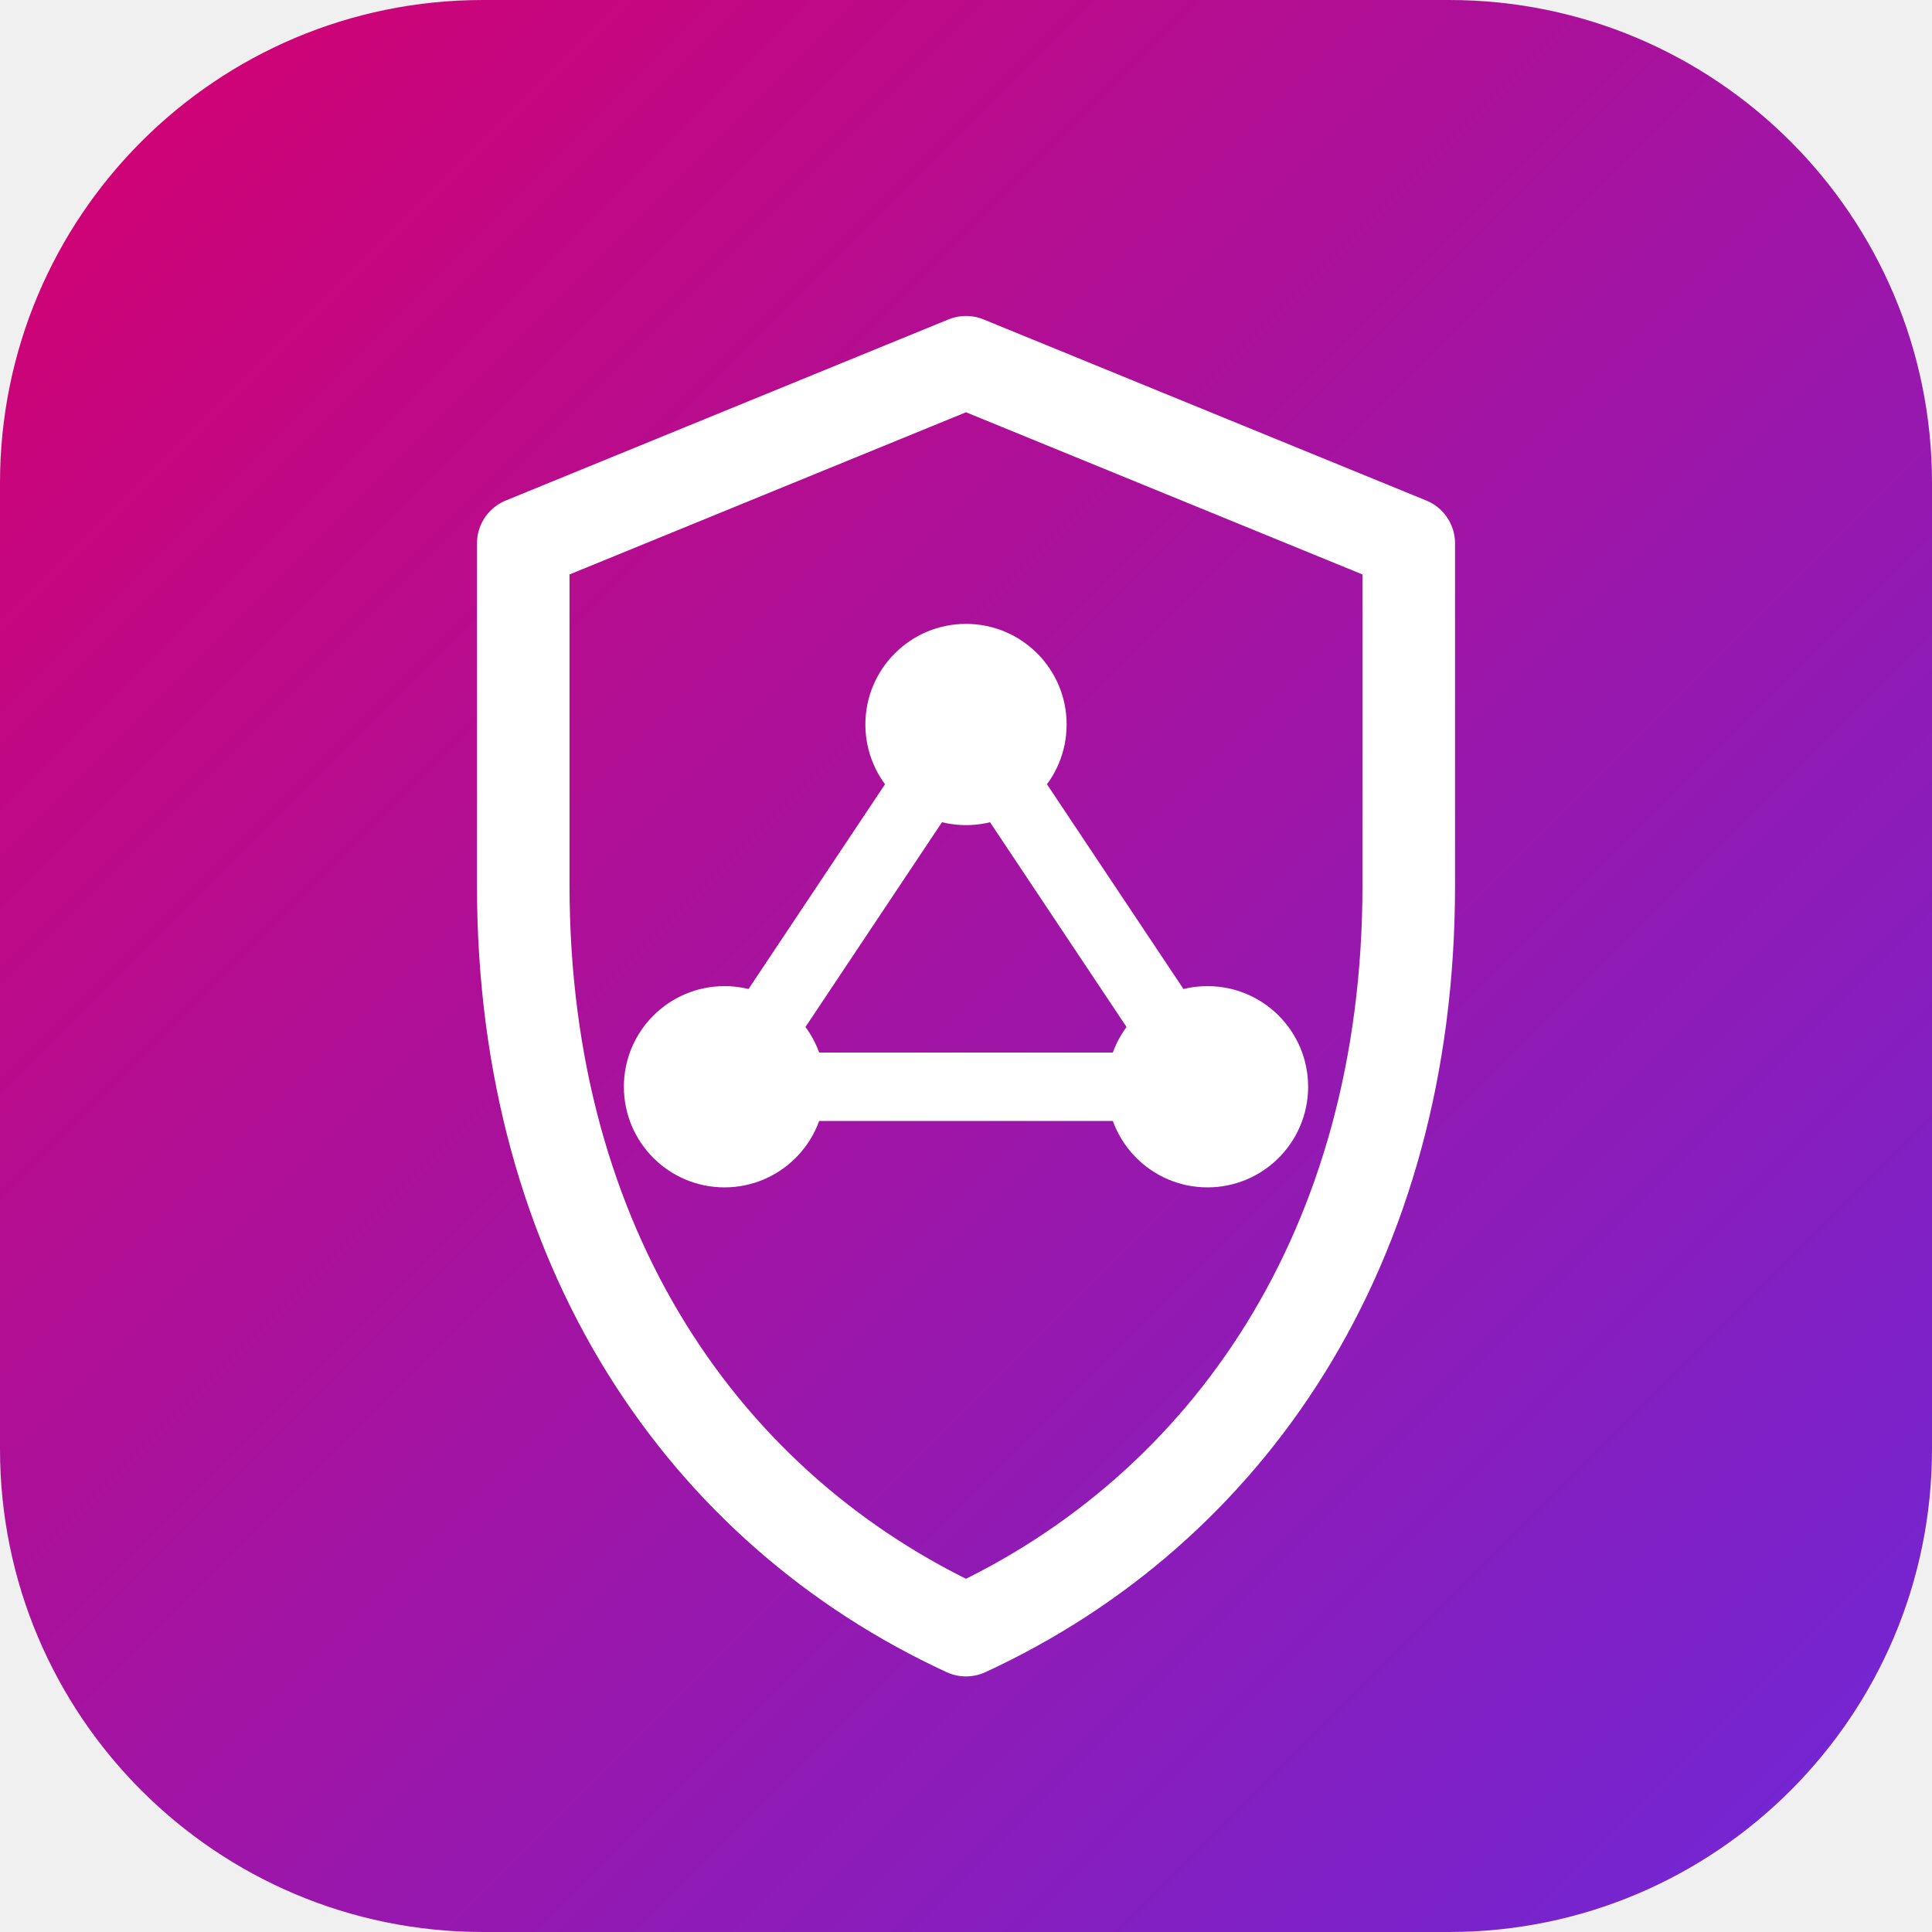
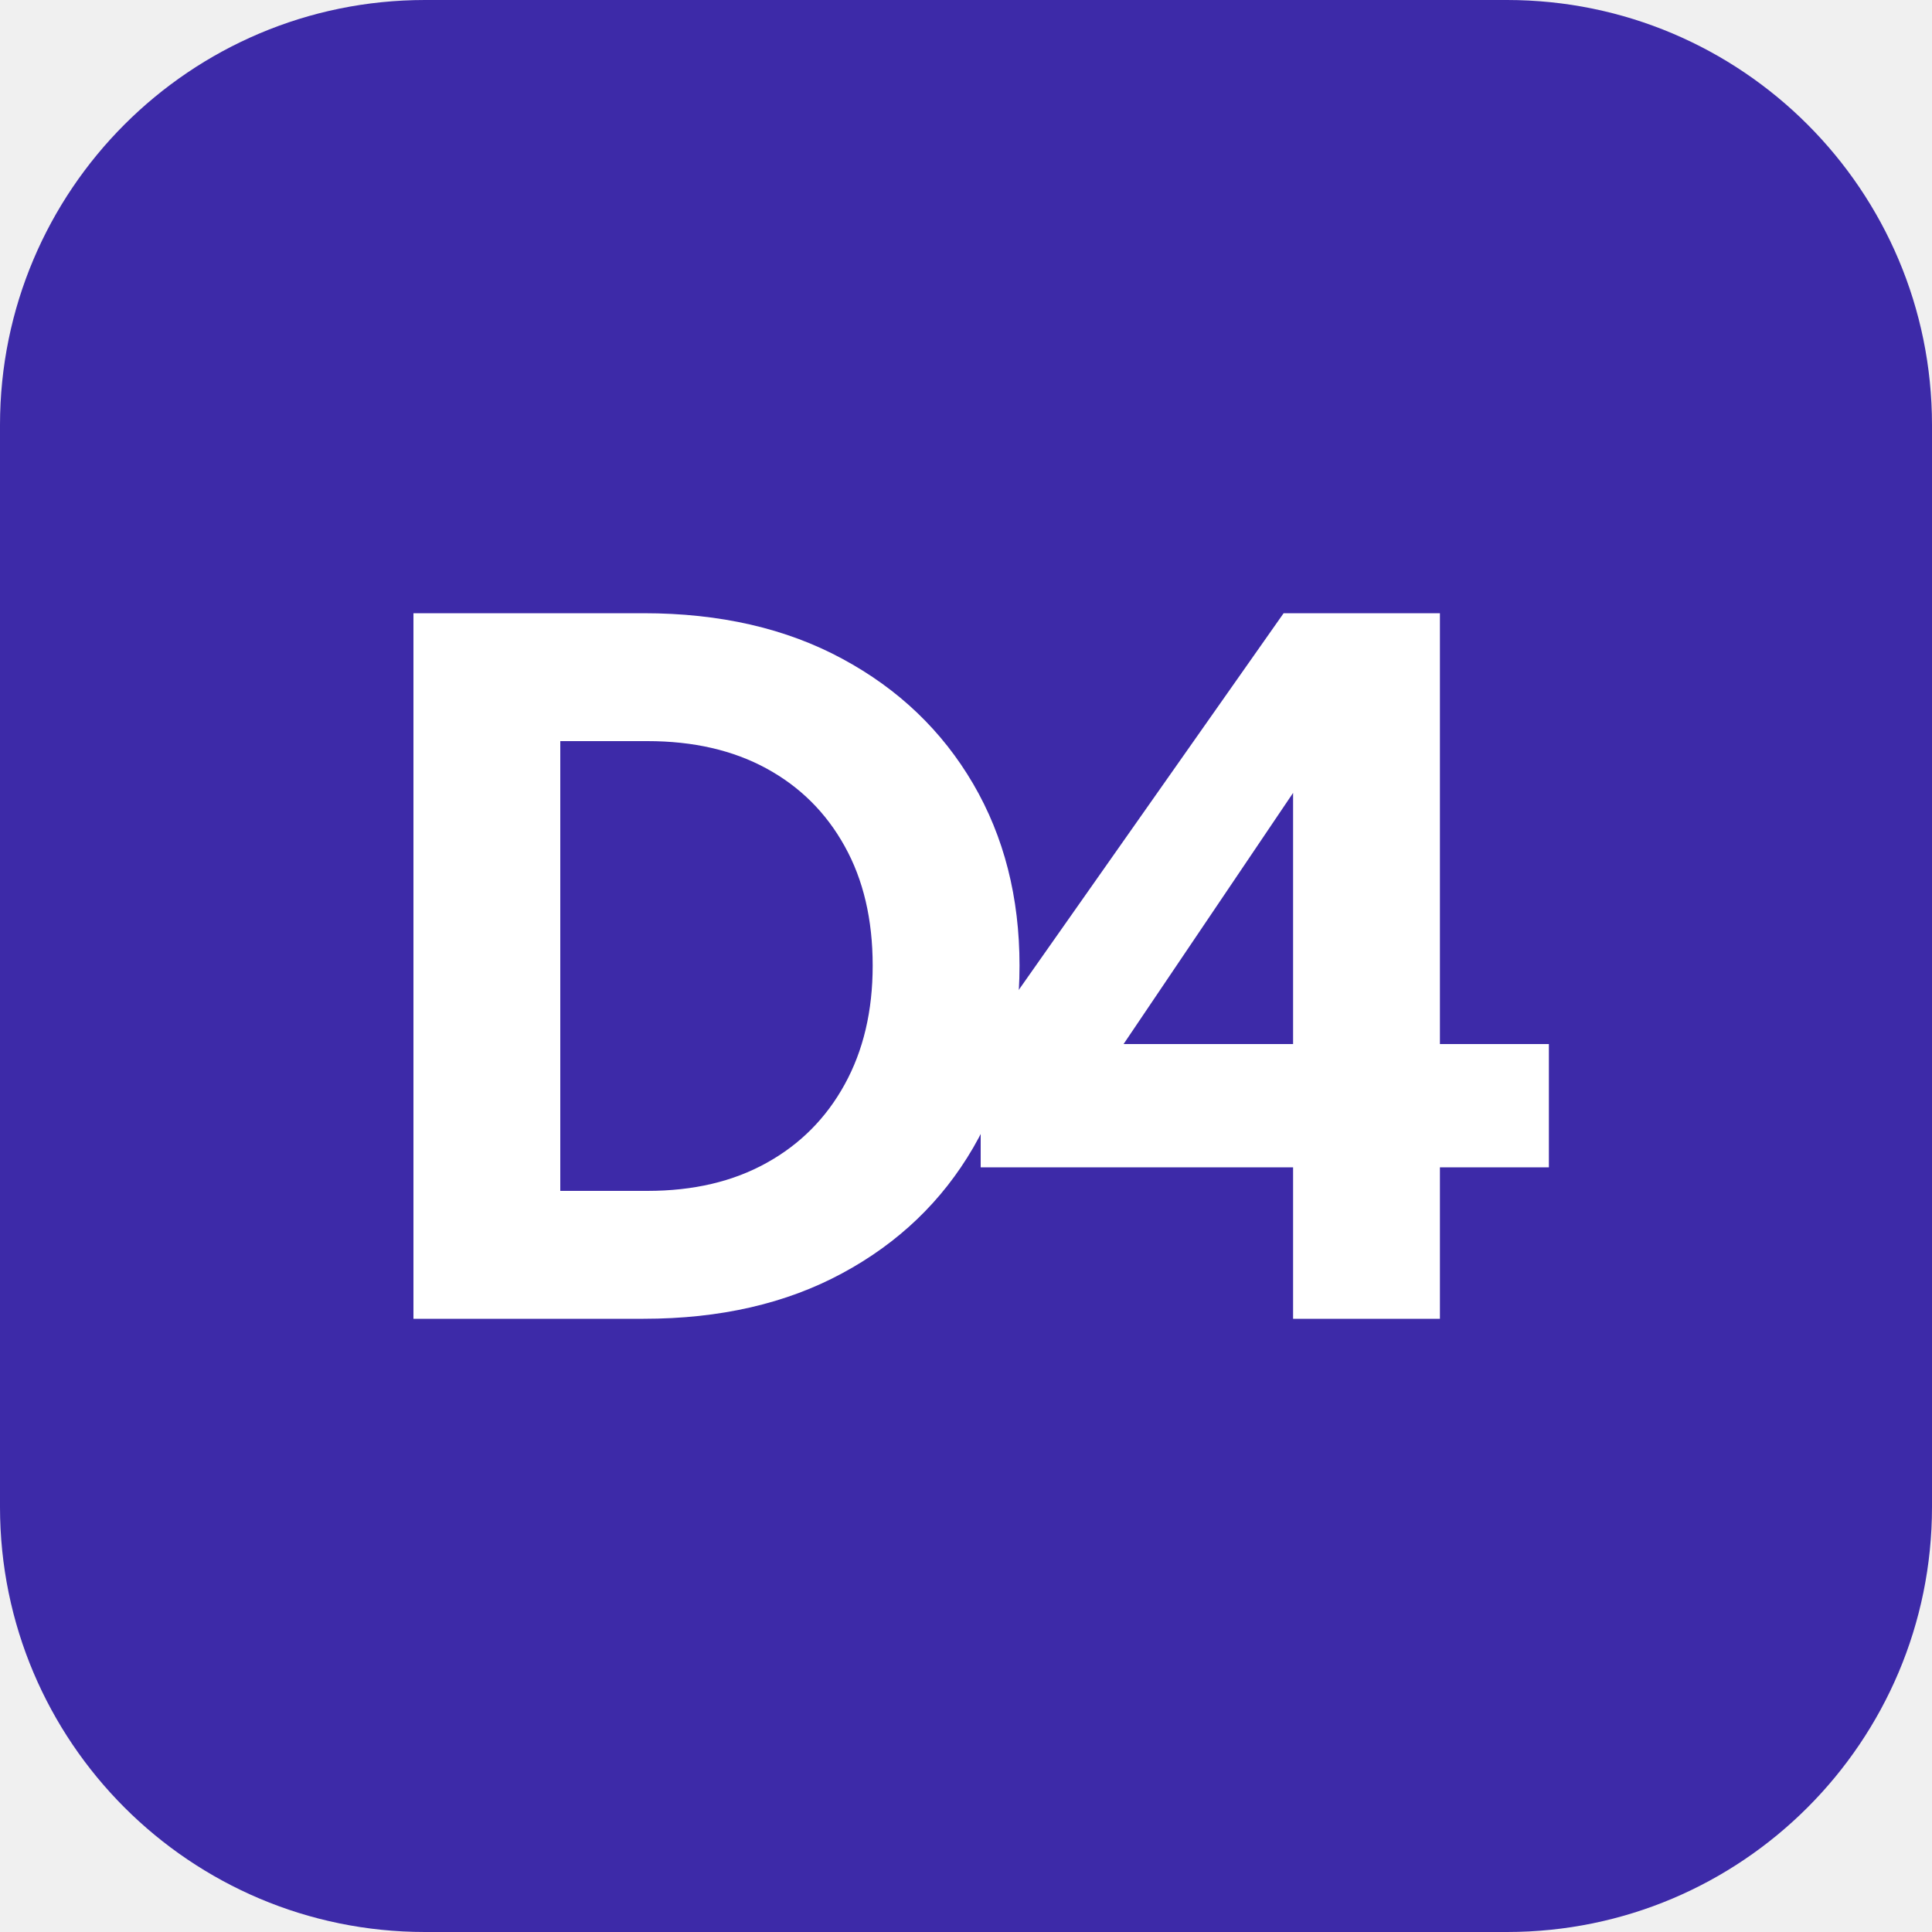
- <svg xmlns="http://www.w3.org/2000/svg" width="48" height="48" viewBox="0 0 48 48">
-   <defs>
-     <linearGradient id="g" x1="0" y1="0" x2="1" y2="1">
-       <stop offset="0" stop-color="#D6006E" />
-       <stop offset="1" stop-color="#6D28D9" />
-     </linearGradient>
-   </defs>
-   <rect width="48" height="48" rx="12" fill="url(#g)" />
-   <path d="M24 9 L35 13.5 V22 C35 31 30.5 37.5 24 40.5 C17.5 37.5 13 31 13 22 V13.5 Z" fill="none" stroke="#fff" stroke-width="2.3" stroke-linejoin="round" stroke-linecap="round" />
-   <line x1="24" y1="18" x2="18" y2="27" stroke="#fff" stroke-width="1.7" stroke-linecap="round" />
-   <line x1="24" y1="18" x2="30" y2="27" stroke="#fff" stroke-width="1.7" stroke-linecap="round" />
-   <line x1="18" y1="27" x2="30" y2="27" stroke="#fff" stroke-width="1.7" stroke-linecap="round" />
-   <circle cx="24" cy="18" r="2.5" fill="#fff" />
-   <circle cx="18" cy="27" r="2.5" fill="#fff" />
-   <circle cx="30" cy="27" r="2.5" fill="#fff" />
+ <svg xmlns="http://www.w3.org/2000/svg" width="48" height="48" viewBox="0 0 1000 1000">
+   <rect width="1000" height="1000" rx="220" fill="#3D2AA8" />
+   <g transform="translate(24,0)">
+     <path d="M190 682.6V317.4H309.1Q368.4 317.4 412 341Q455.6 364.5 479.7 405.7Q503.7 446.8 503.7 499.8Q503.7 552.7 479.7 594.1Q455.6 635.5 412 659Q368.4 682.6 309.1 682.6ZM266 616.4H311.1Q346.8 616.4 372.8 601.9Q398.8 587.5 413.2 561.3Q427.7 535 427.7 499.8Q427.7 464 413.2 438Q398.8 412 372.8 397.8Q346.8 383.6 311.1 383.6H266Z" fill="#fff" />
+     <path d="M645.3 682.6V604.2H483.6V540.4L640.4 317.4H721.3V540.4H777.7V604.2H721.3V682.6ZM539 567.9 524.8 540.4H645.3V376.2L664.4 382.1Z" fill="#fff" />
+   </g>
</svg>
